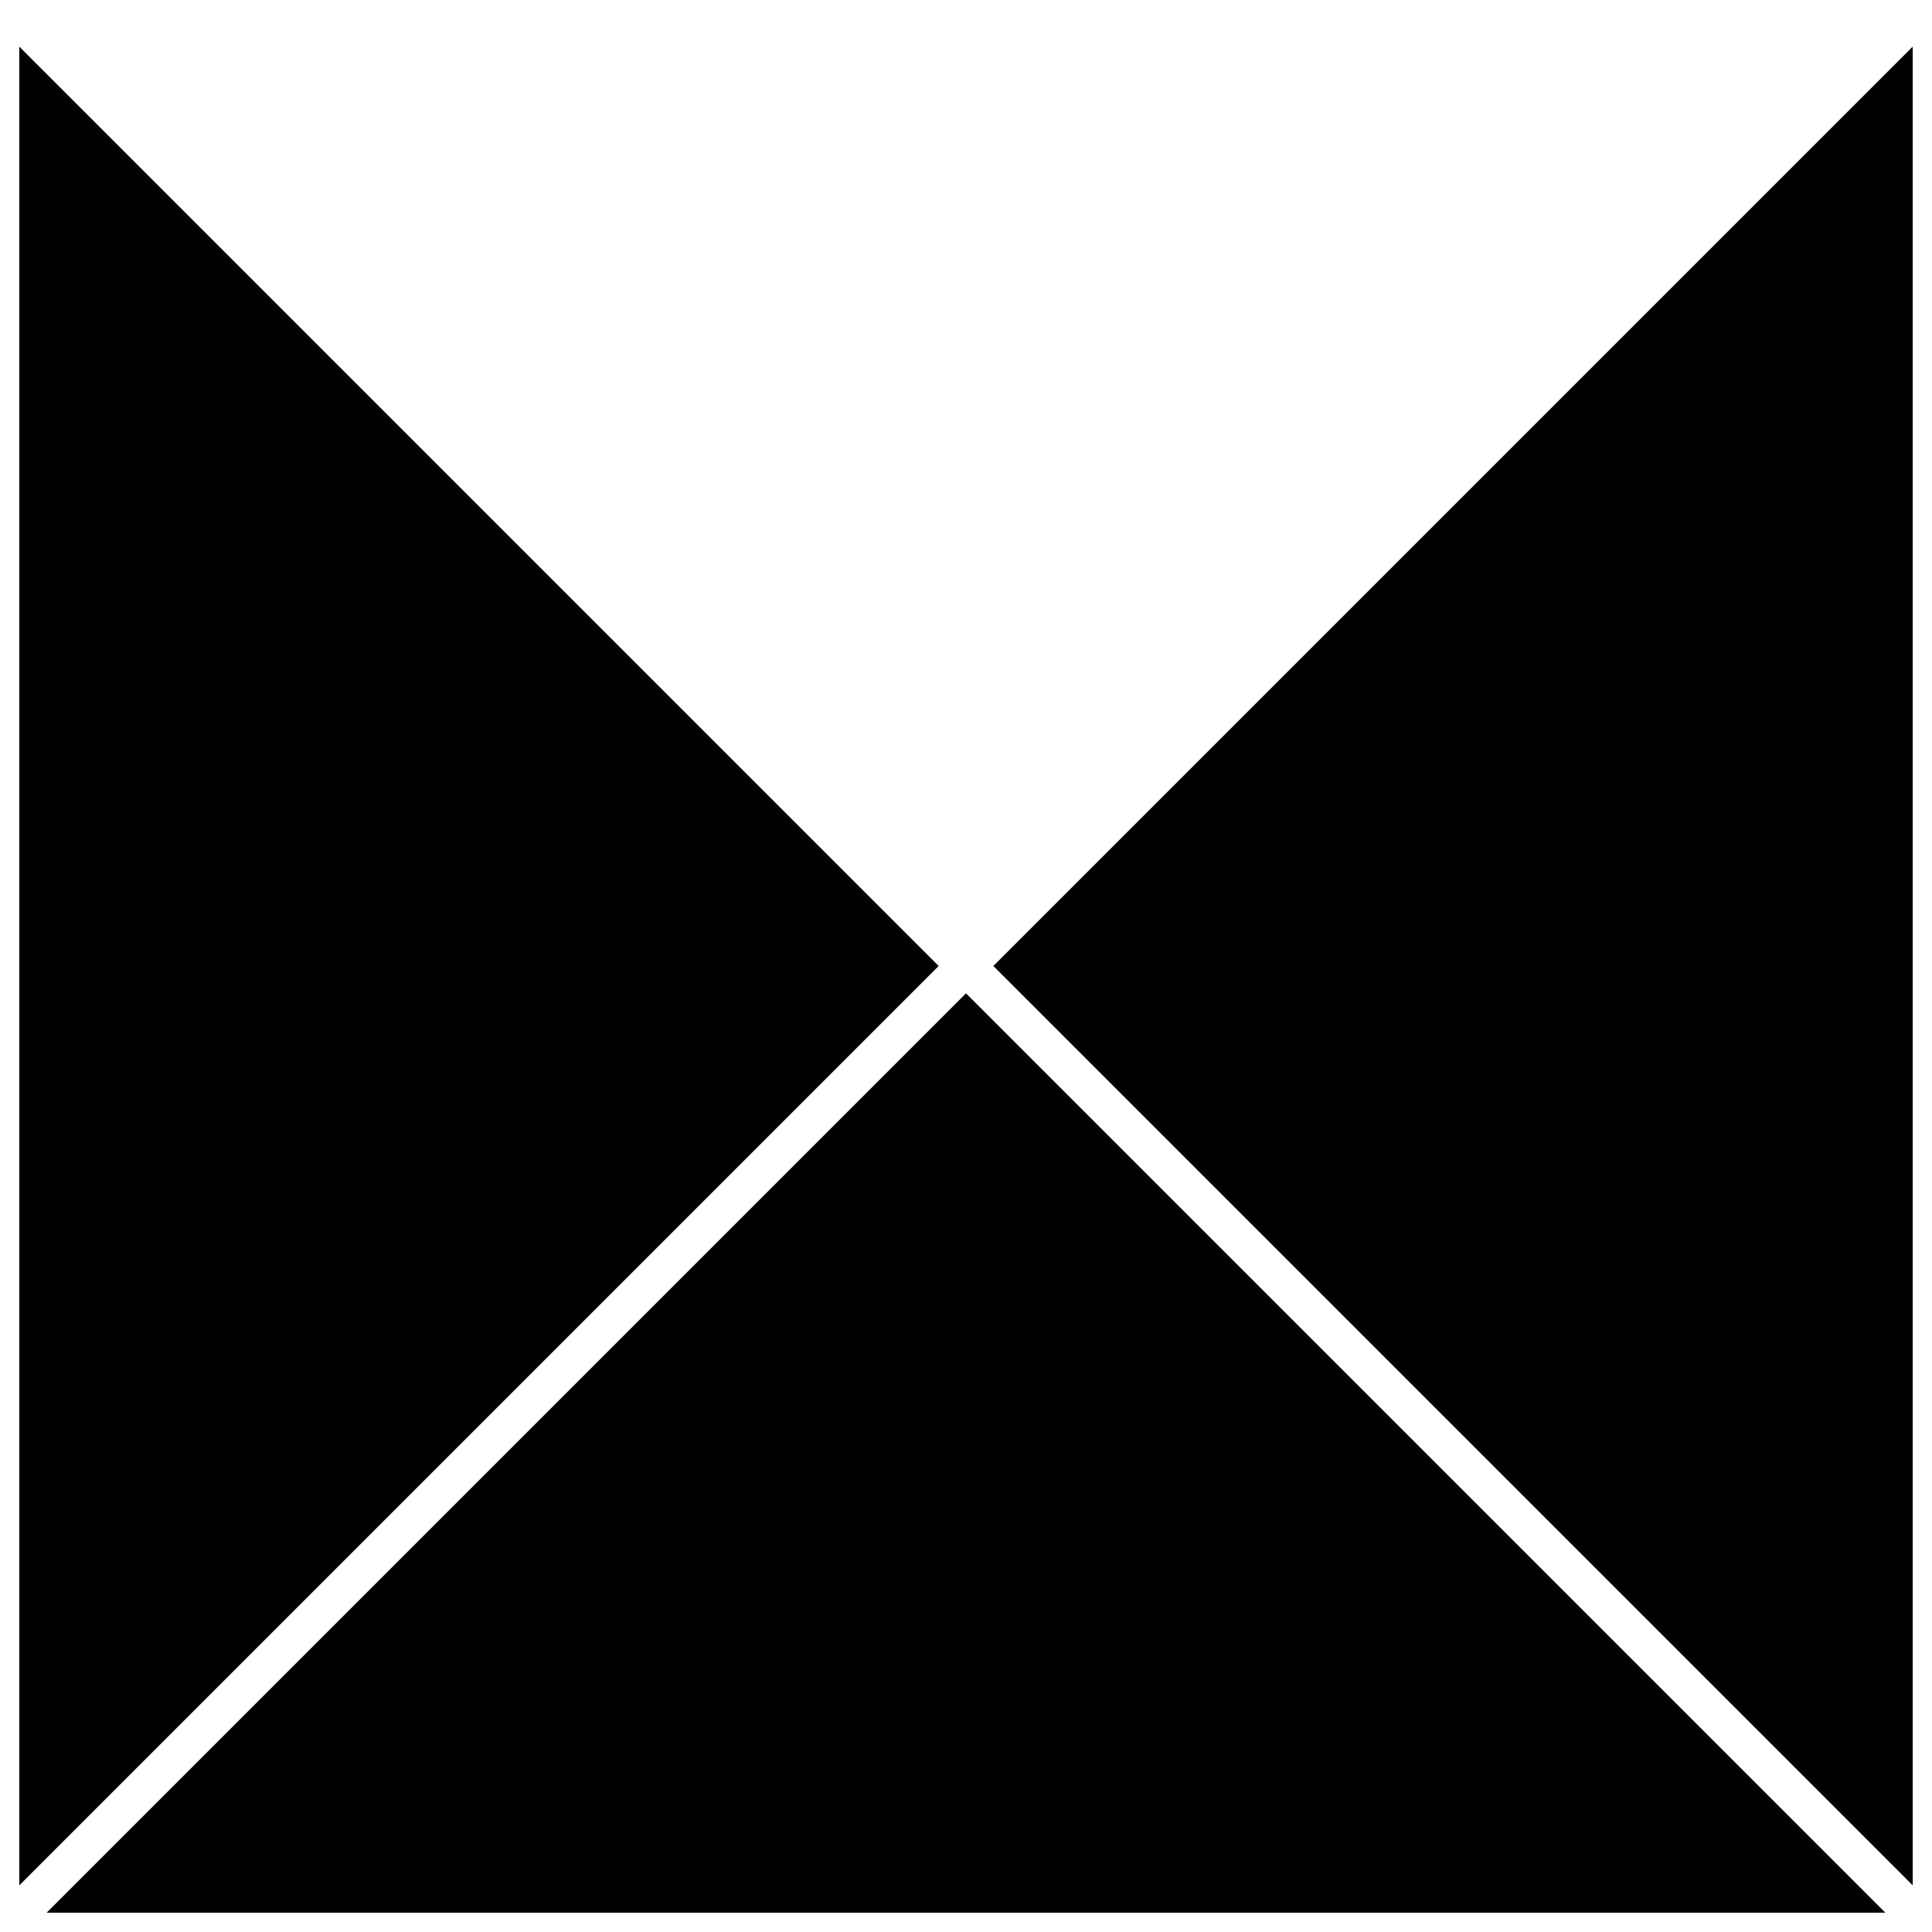
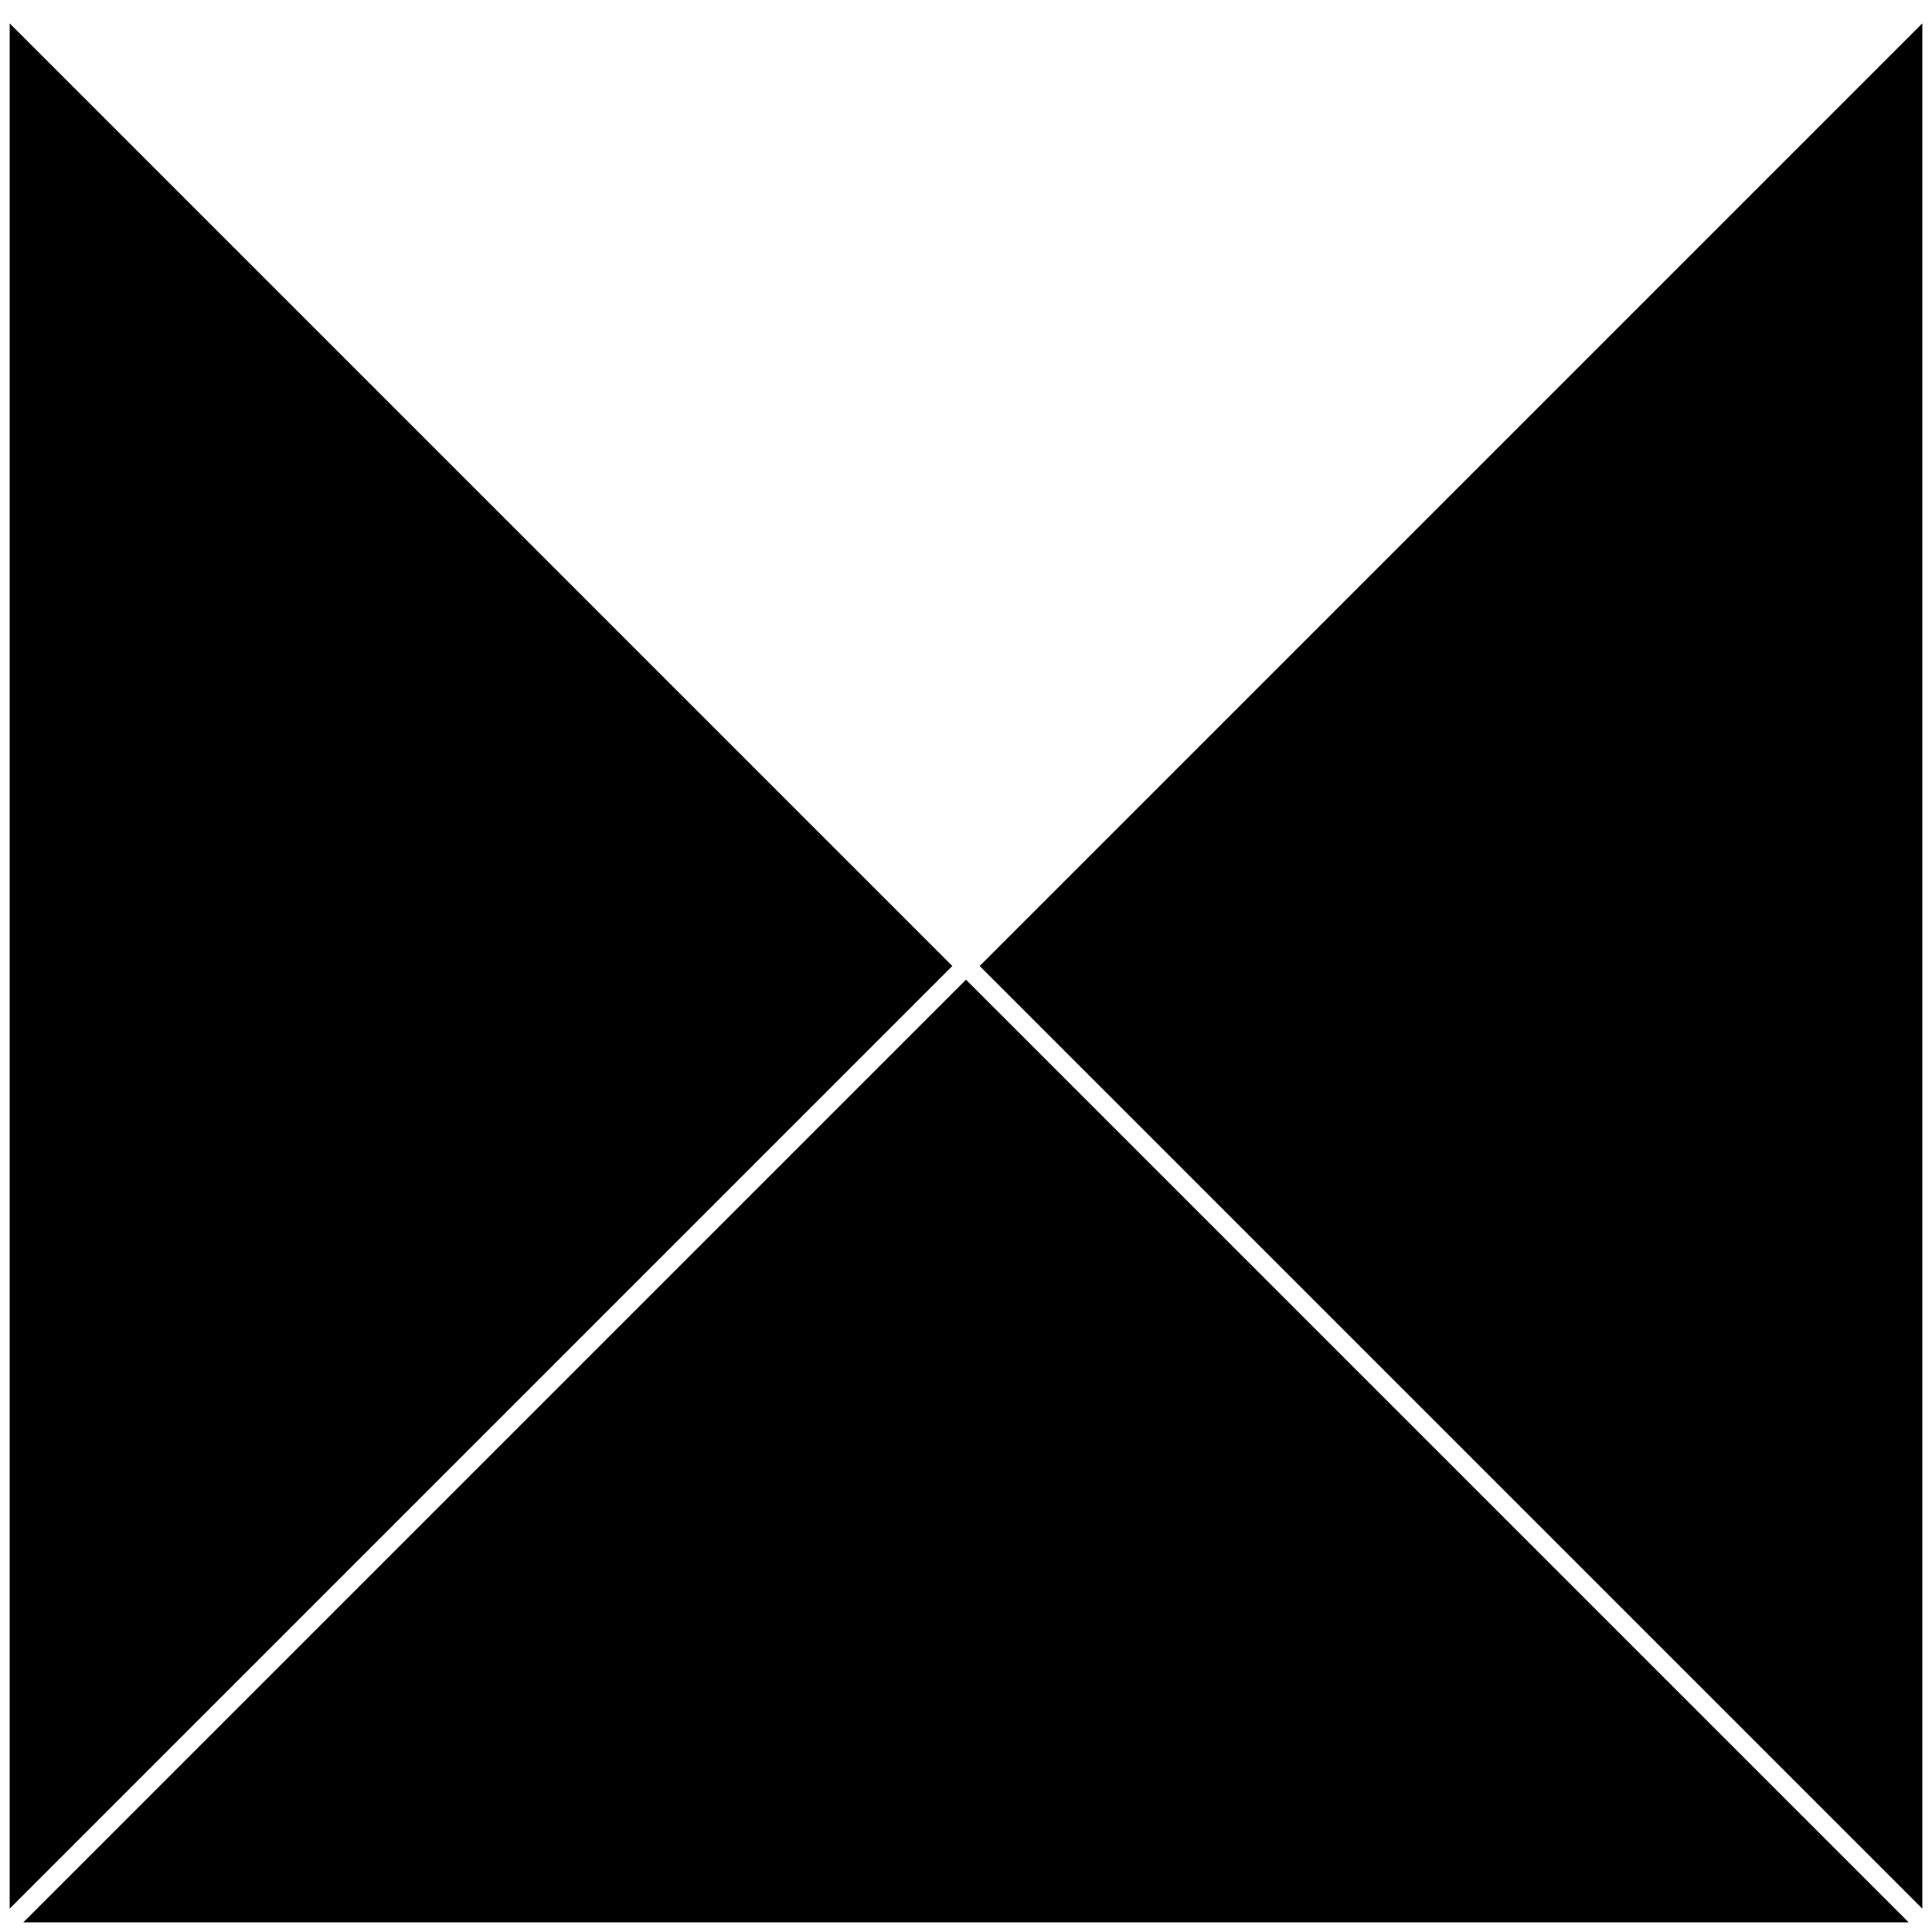
- <svg xmlns="http://www.w3.org/2000/svg" id="uuid-01ea2c28-2319-47df-b171-b052fd269670" viewBox="0 0 400 400">
-   <polygon points="4 9.66 4 390.34 194.34 200 4 9.66" />
-   <polygon points="396 9.66 205.66 200 396 390.34 396 9.66" />
-   <polygon points="200 205.66 9.66 396 390.34 396 200 205.66" />
+ <svg xmlns="http://www.w3.org/2000/svg" id="uuid-b31fb3f7-42f5-491e-8431-2d3b351955c5" viewBox="0 0 400 400">
+   <polygon points="200 202.83 4.83 398 395.17 398 200 202.83" />
+   <polygon points="2 395.17 197.17 200 2 4.83 2 395.17" />
+   <polygon points="398 4.83 202.83 200 398 395.17 398 4.83" />
</svg>
